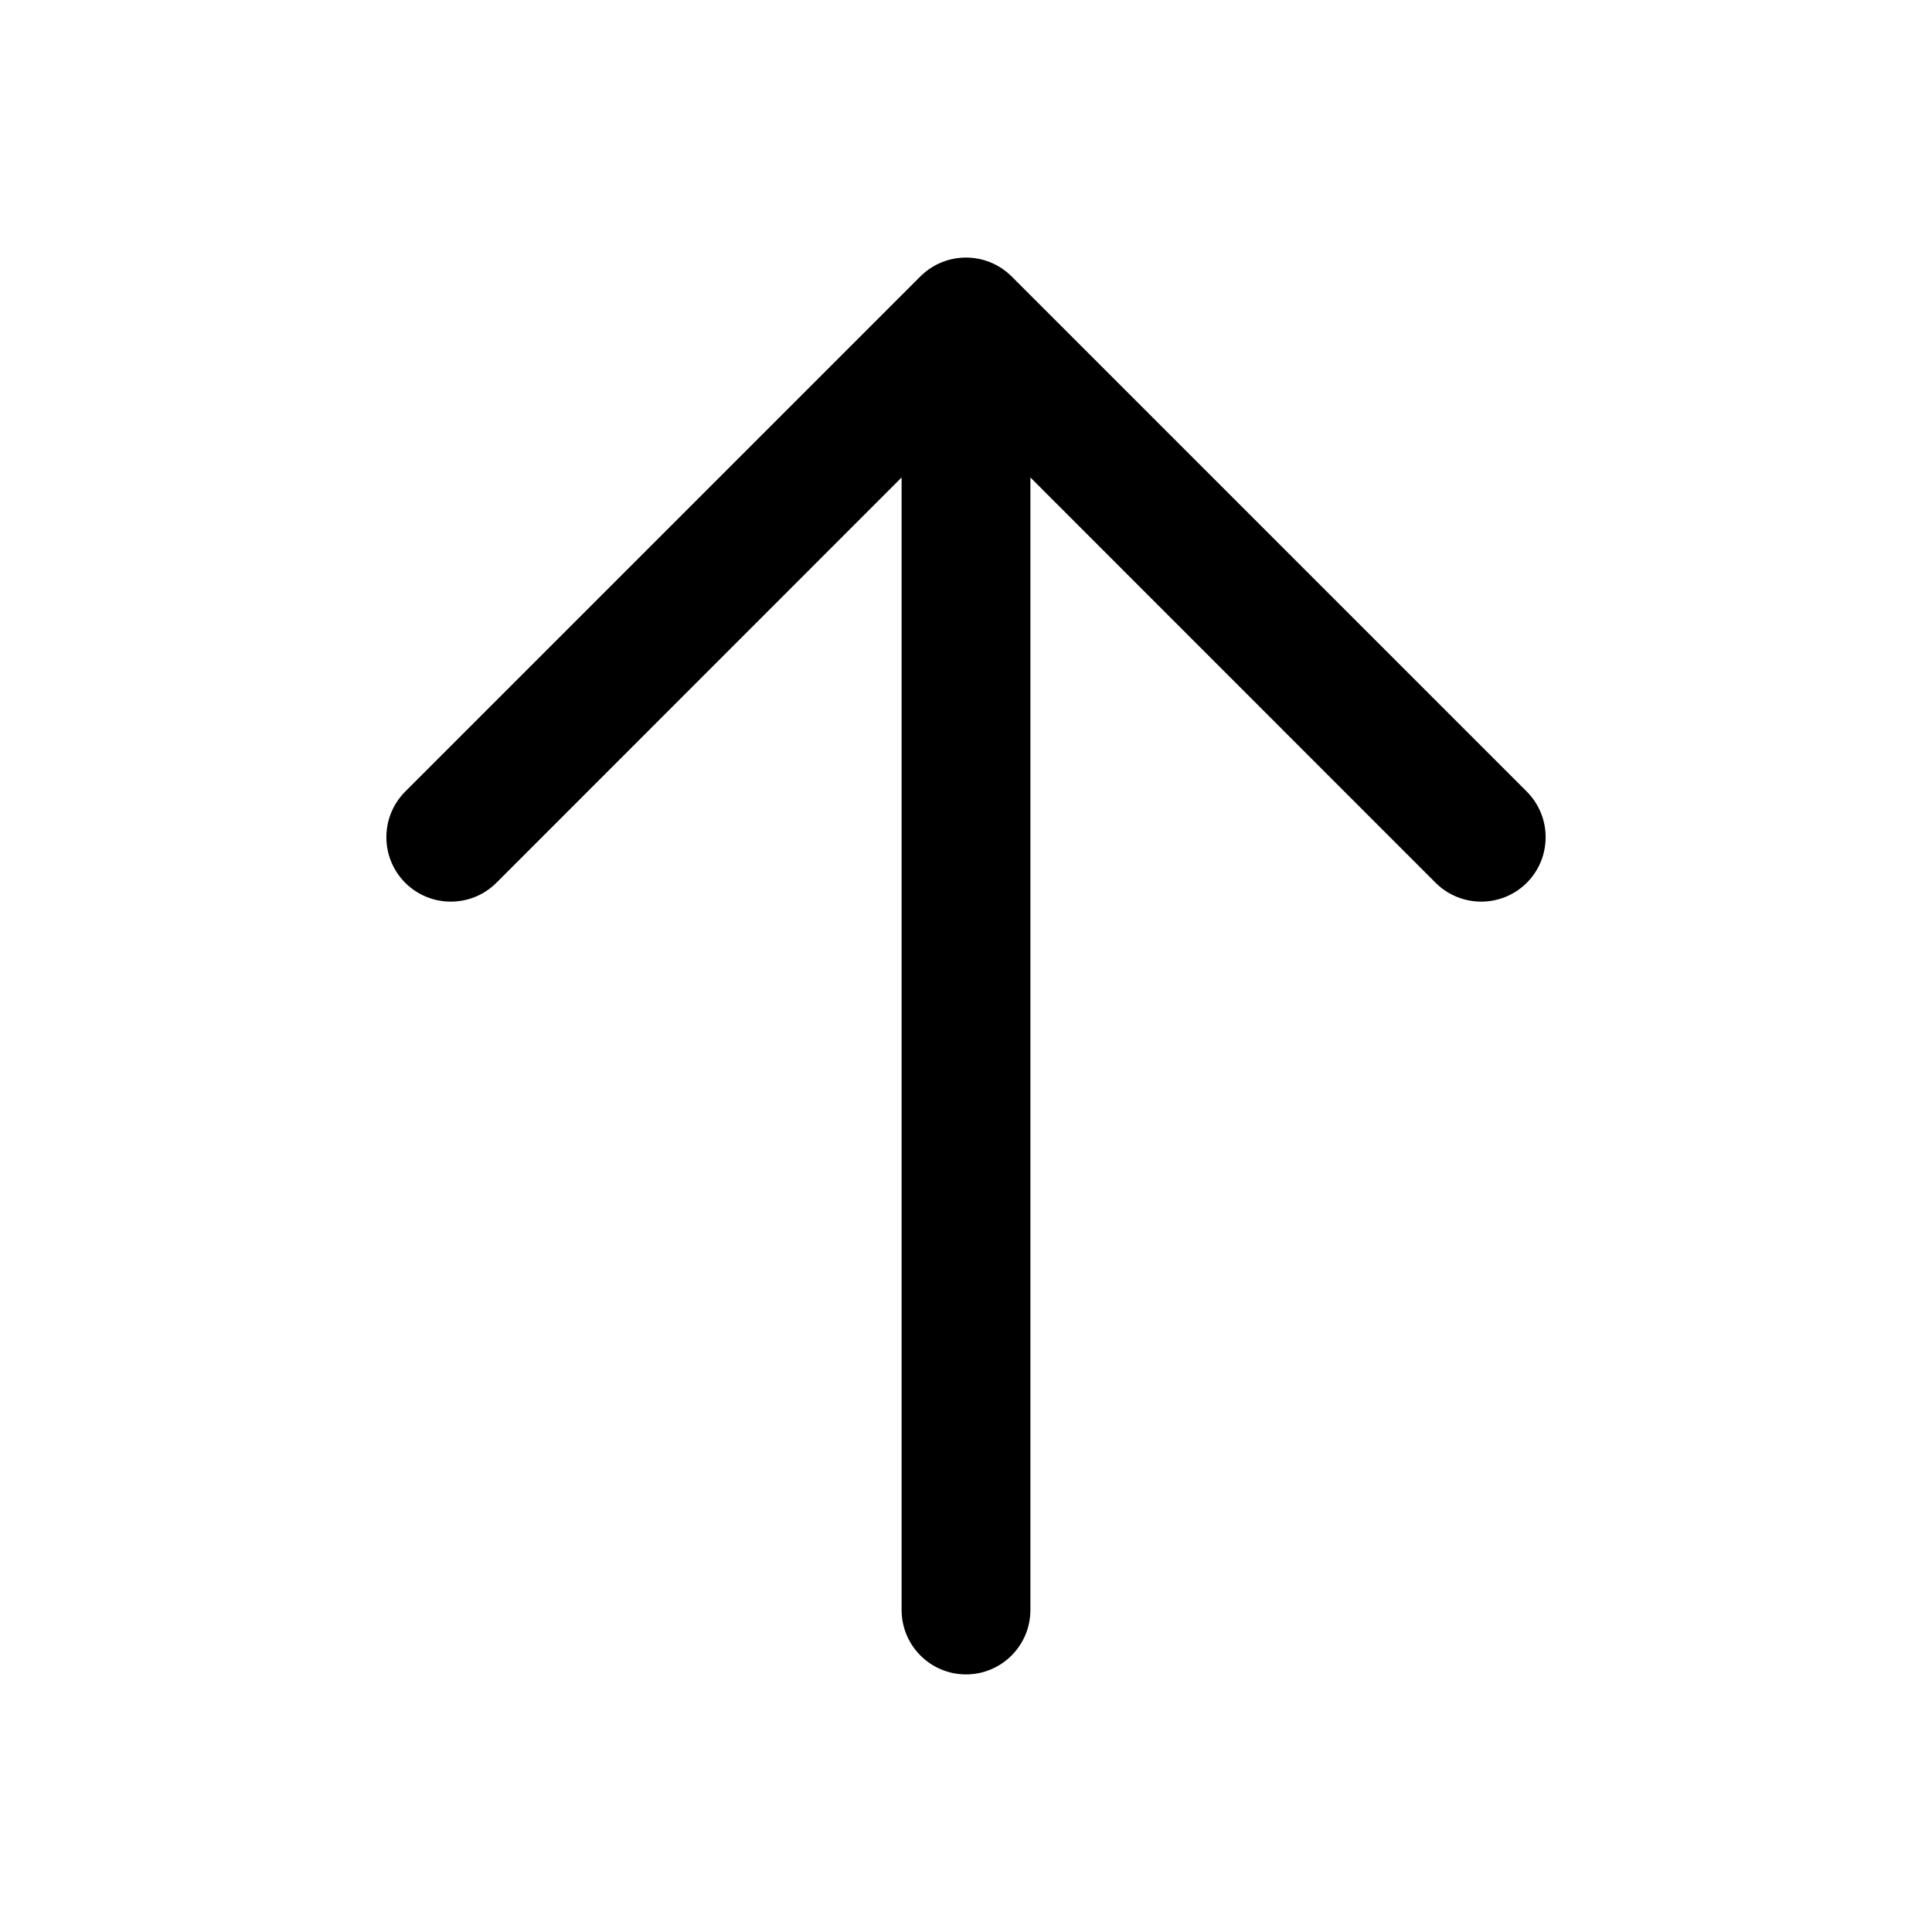
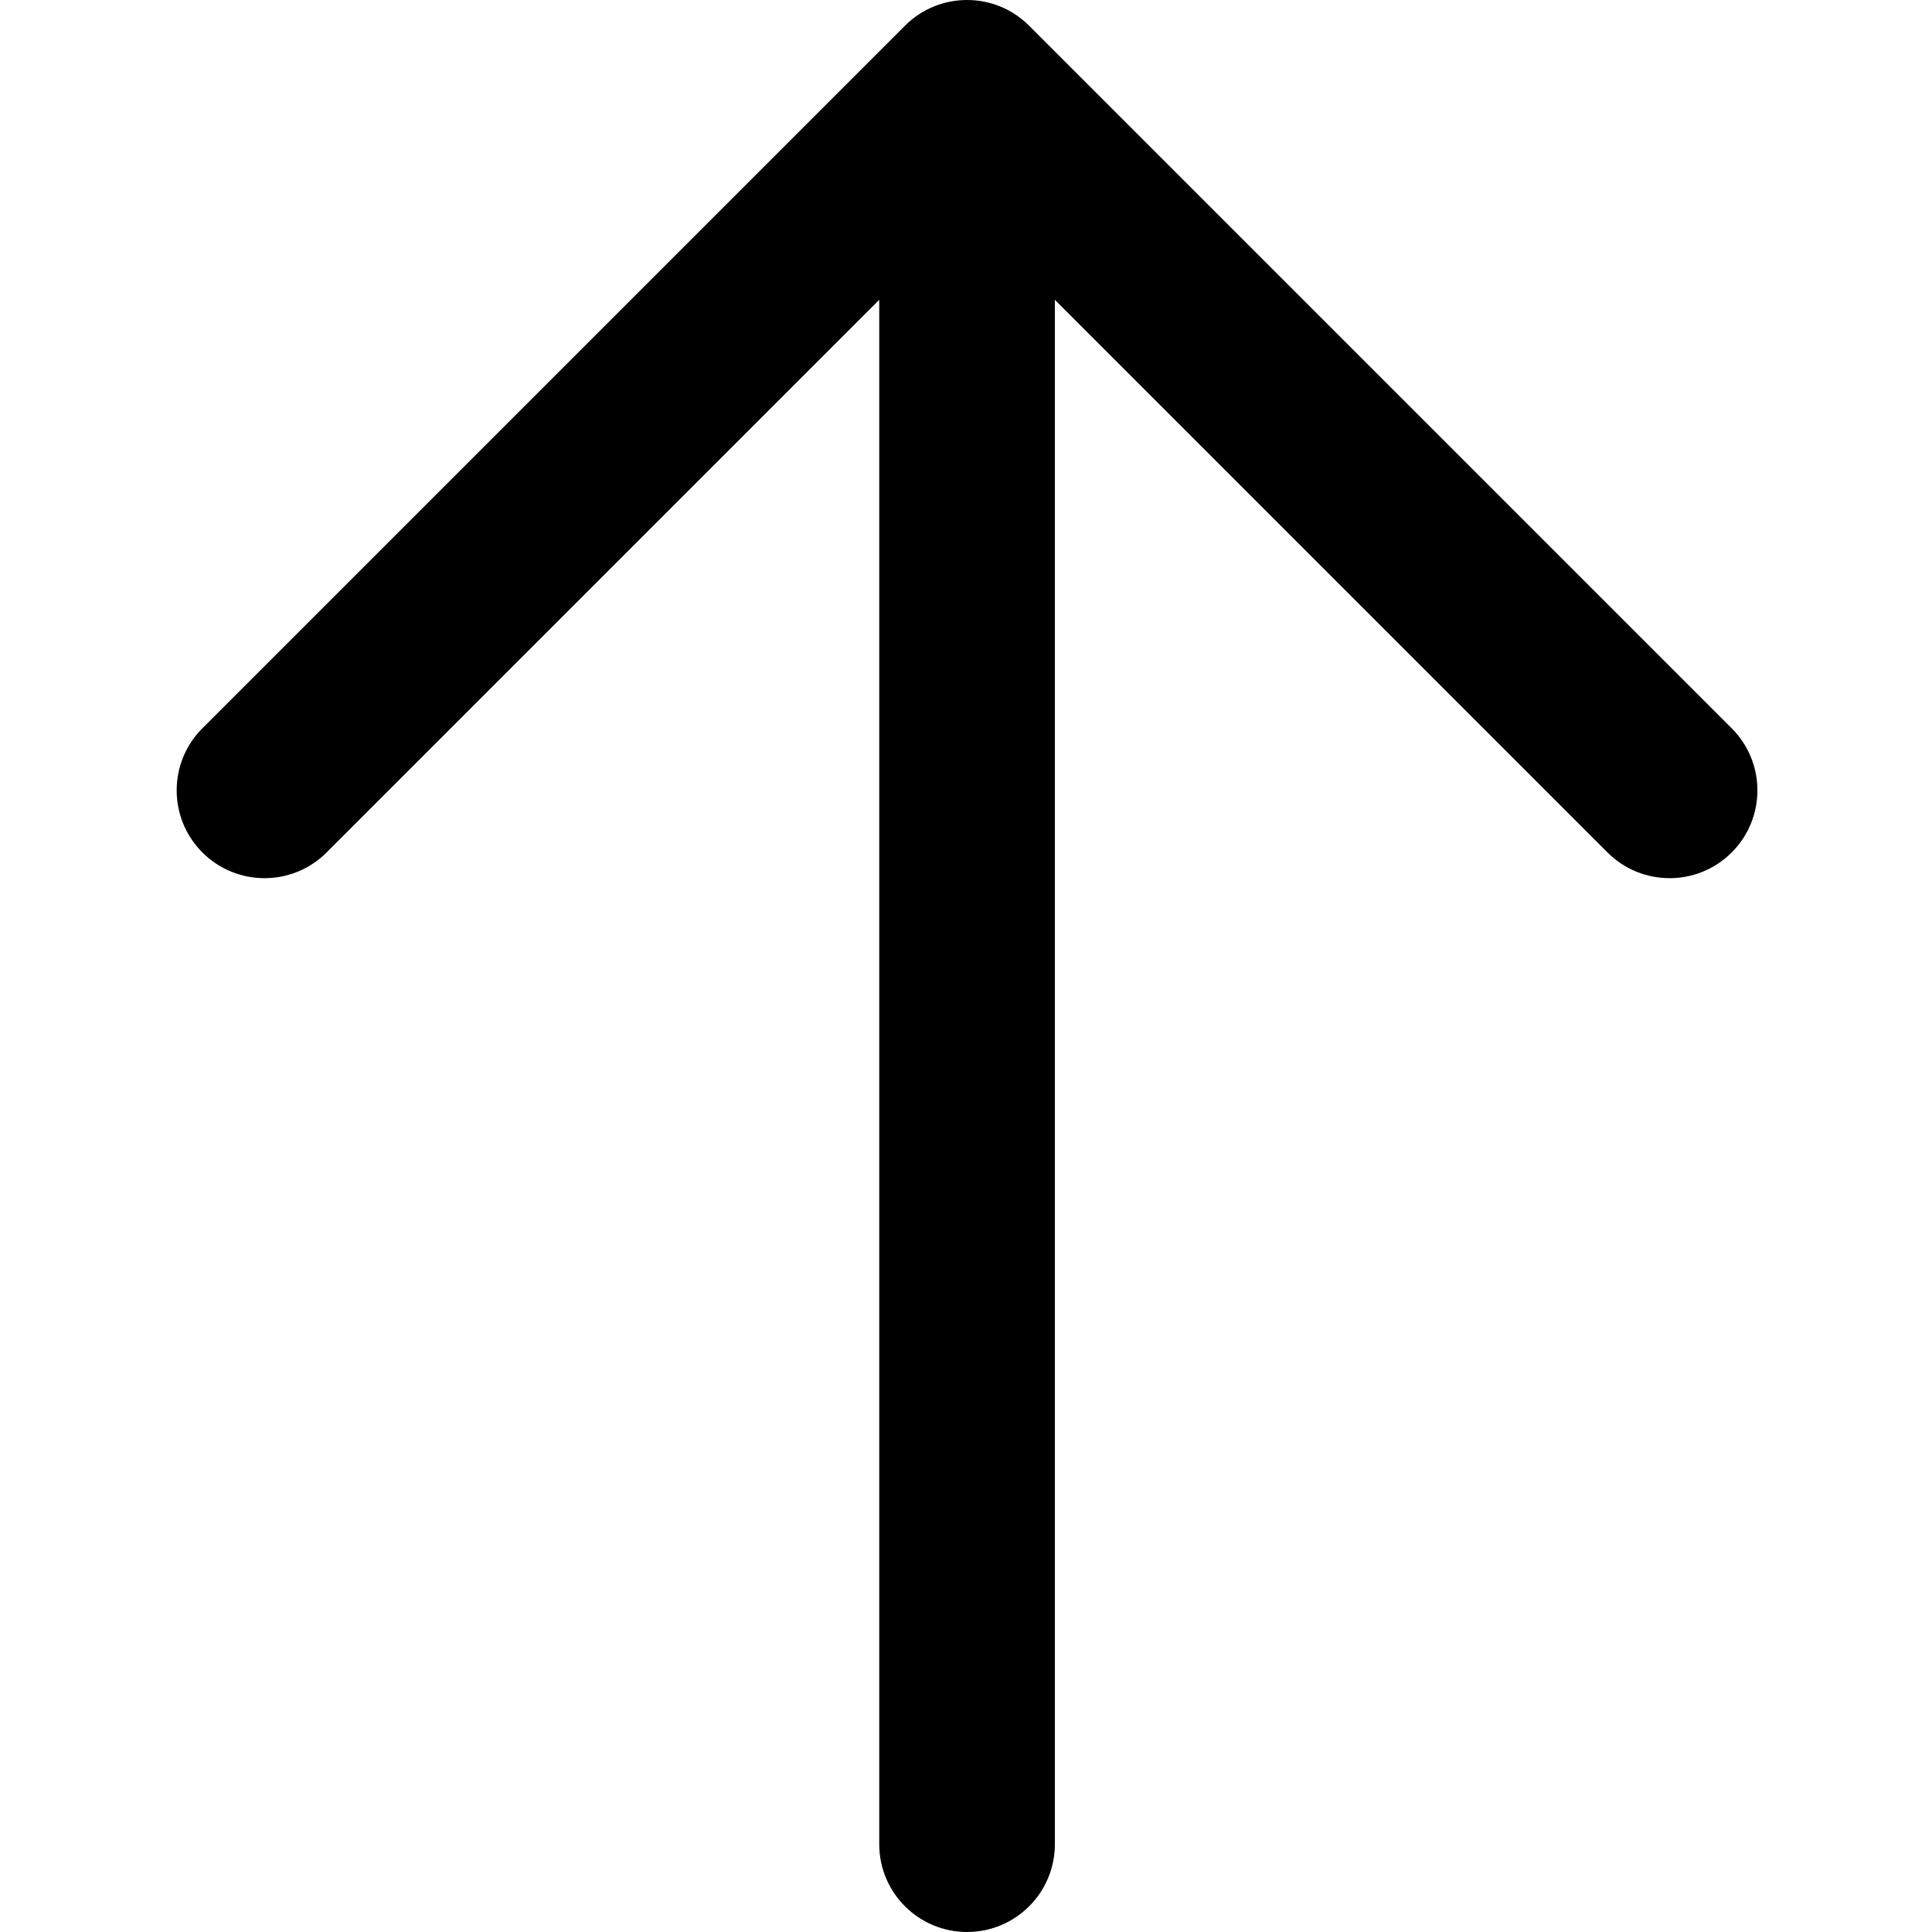
- <svg xmlns="http://www.w3.org/2000/svg" viewBox="0 0 15 15" fill="none">
-   <path fill="currentColor" fill-rule="evenodd" clip-rule="evenodd" d="M7.146 2.146C7.342 1.951 7.658 1.951 7.854 2.146L11.854 6.146C12.049 6.342 12.049 6.658 11.854 6.854C11.658 7.049 11.342 7.049 11.146 6.854L8 3.707L8 12.5C8 12.776 7.776 13 7.5 13C7.224 13 7 12.776 7 12.5L7 3.707L3.854 6.854C3.658 7.049 3.342 7.049 3.146 6.854C2.951 6.658 2.951 6.342 3.146 6.146L7.146 2.146Z" />
+ <svg xmlns="http://www.w3.org/2000/svg" viewBox="0 0 100 100" fill="none">
+   <path clip-rule="evenodd" fill="currentColor" fill-rule="evenodd" d="M46.84 1.331C48.615 -0.444 51.493 -0.444 53.268 1.331L89.632 37.695C91.407 39.47 91.407 42.348 89.632 44.123C87.857 45.898 84.979 45.898 83.203 44.123L54.6 15.519V95.455C54.6 97.965 52.565 100 50.054 100C47.544 100 45.509 97.965 45.509 95.455V15.519L16.905 44.123C15.13 45.898 12.252 45.898 10.476 44.123C8.701 42.348 8.701 39.47 10.476 37.695L46.84 1.331Z" />
</svg>
